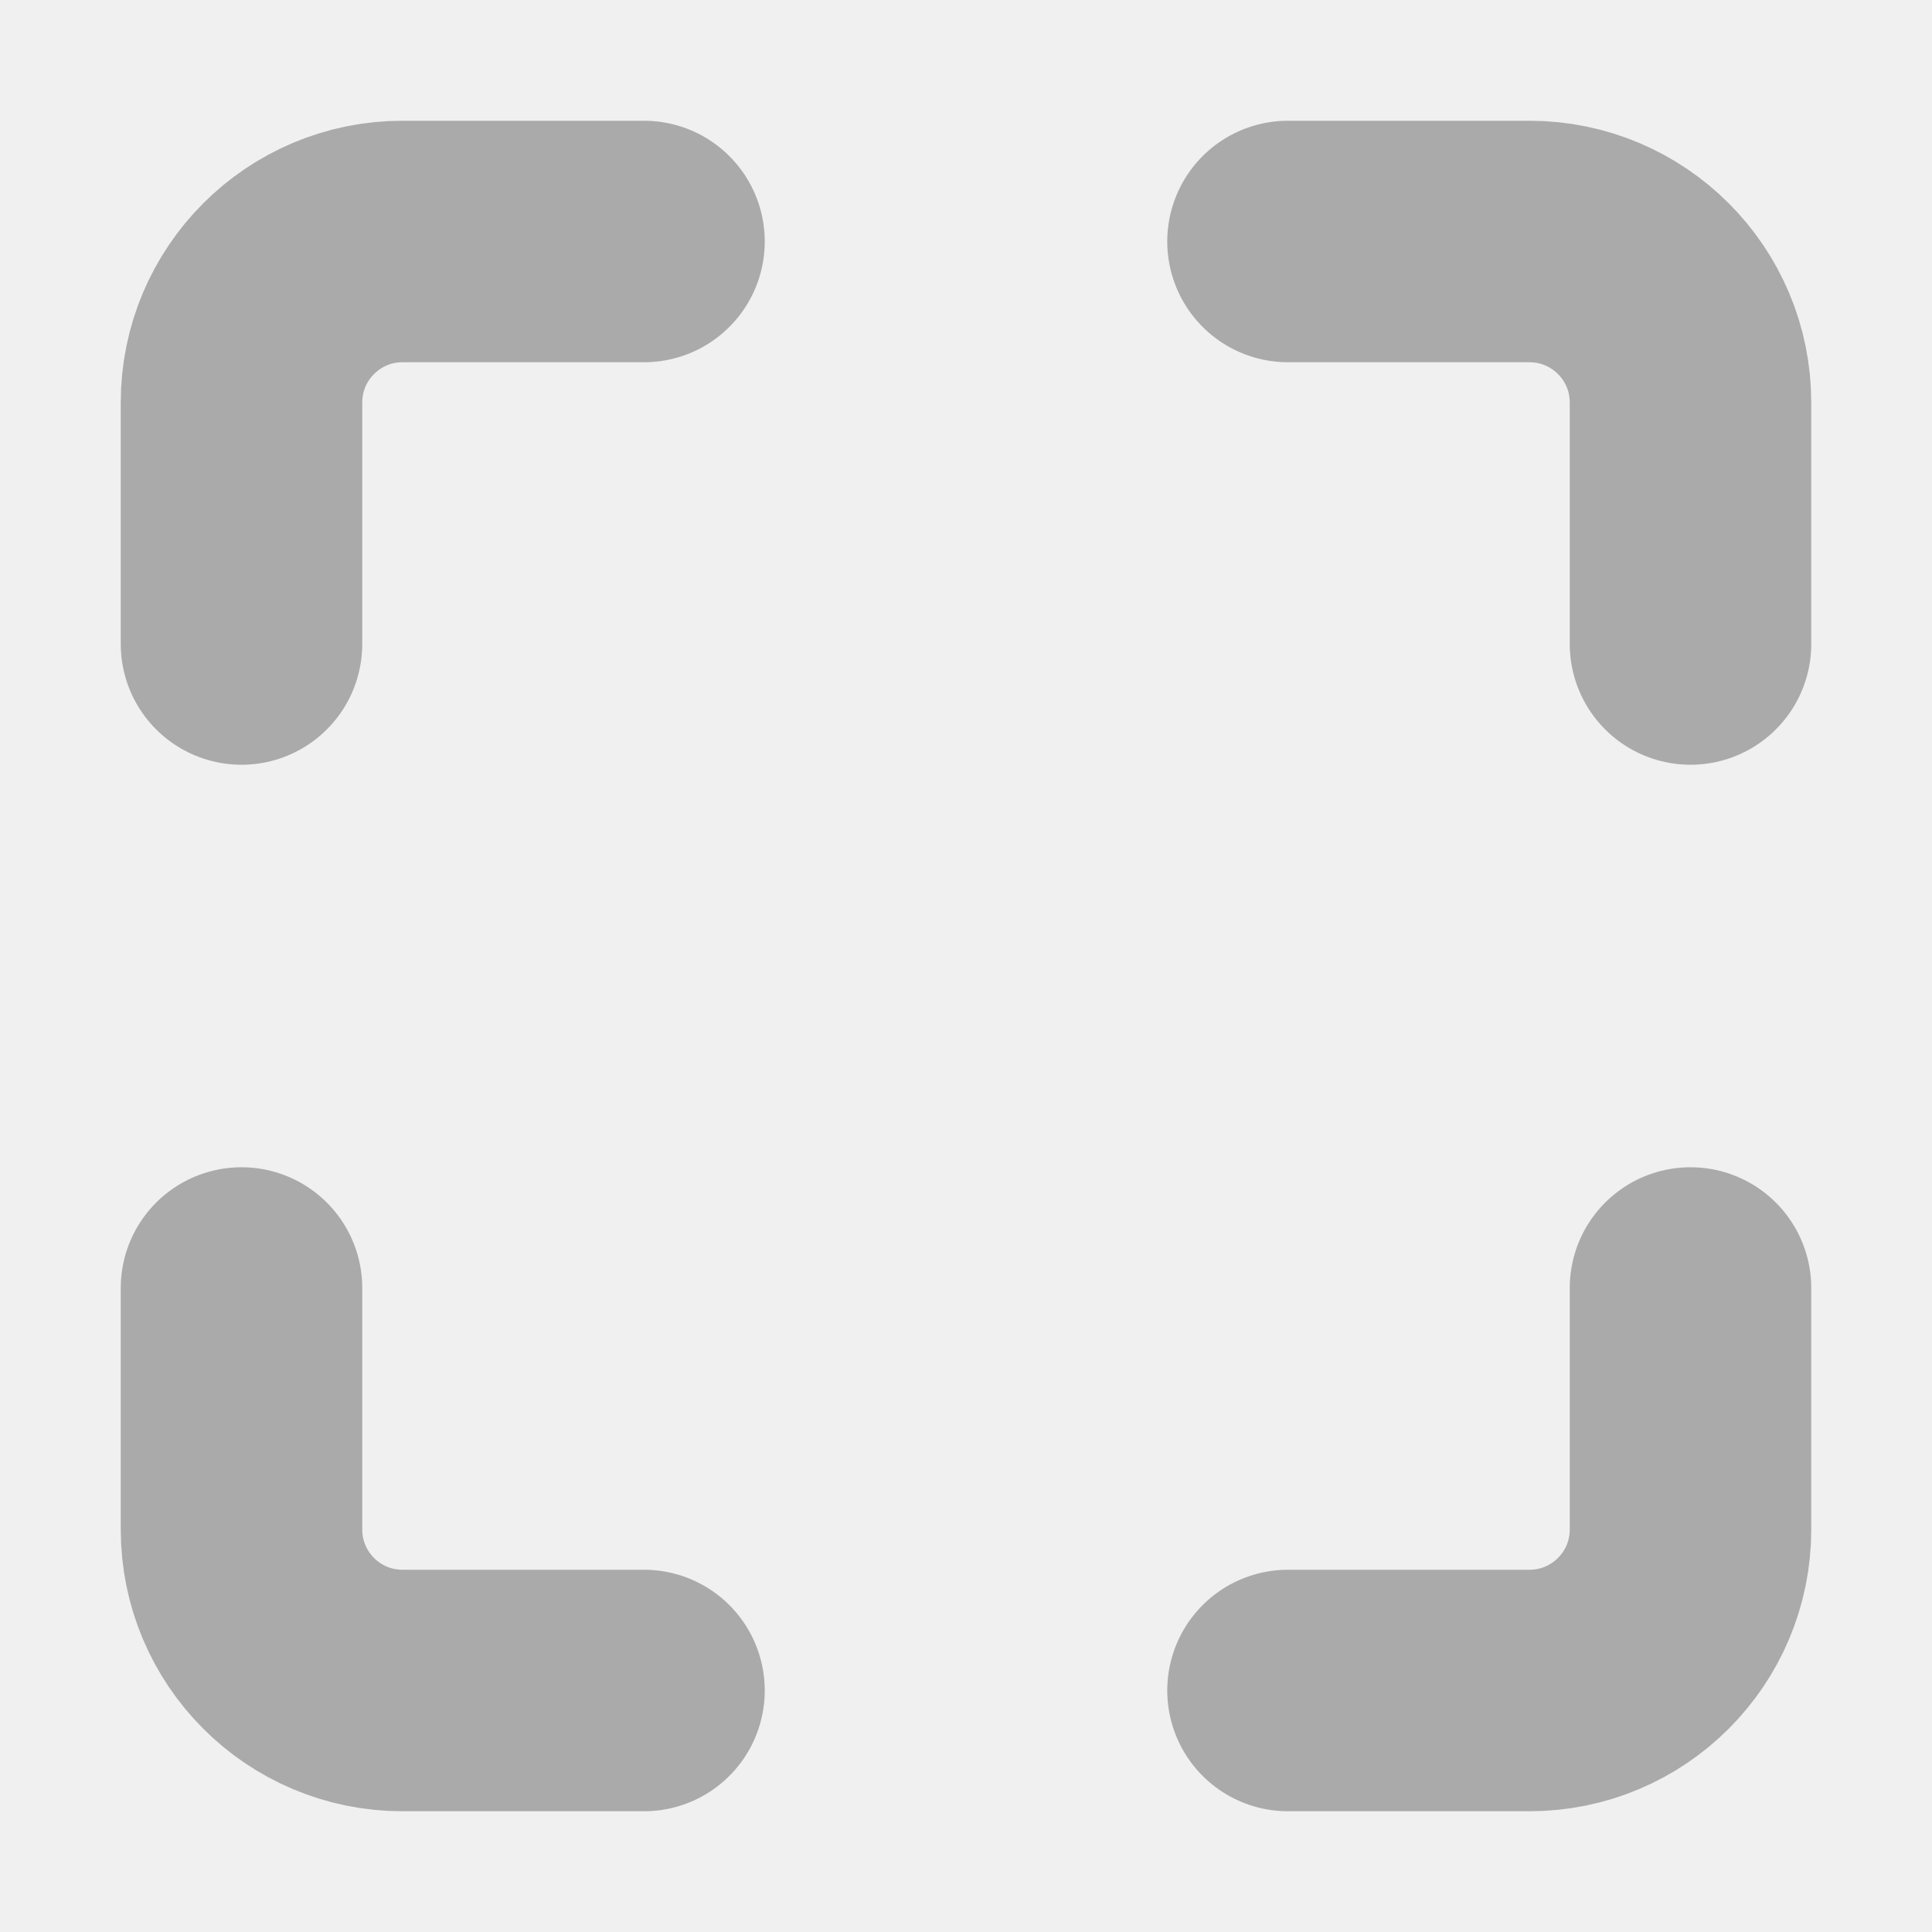
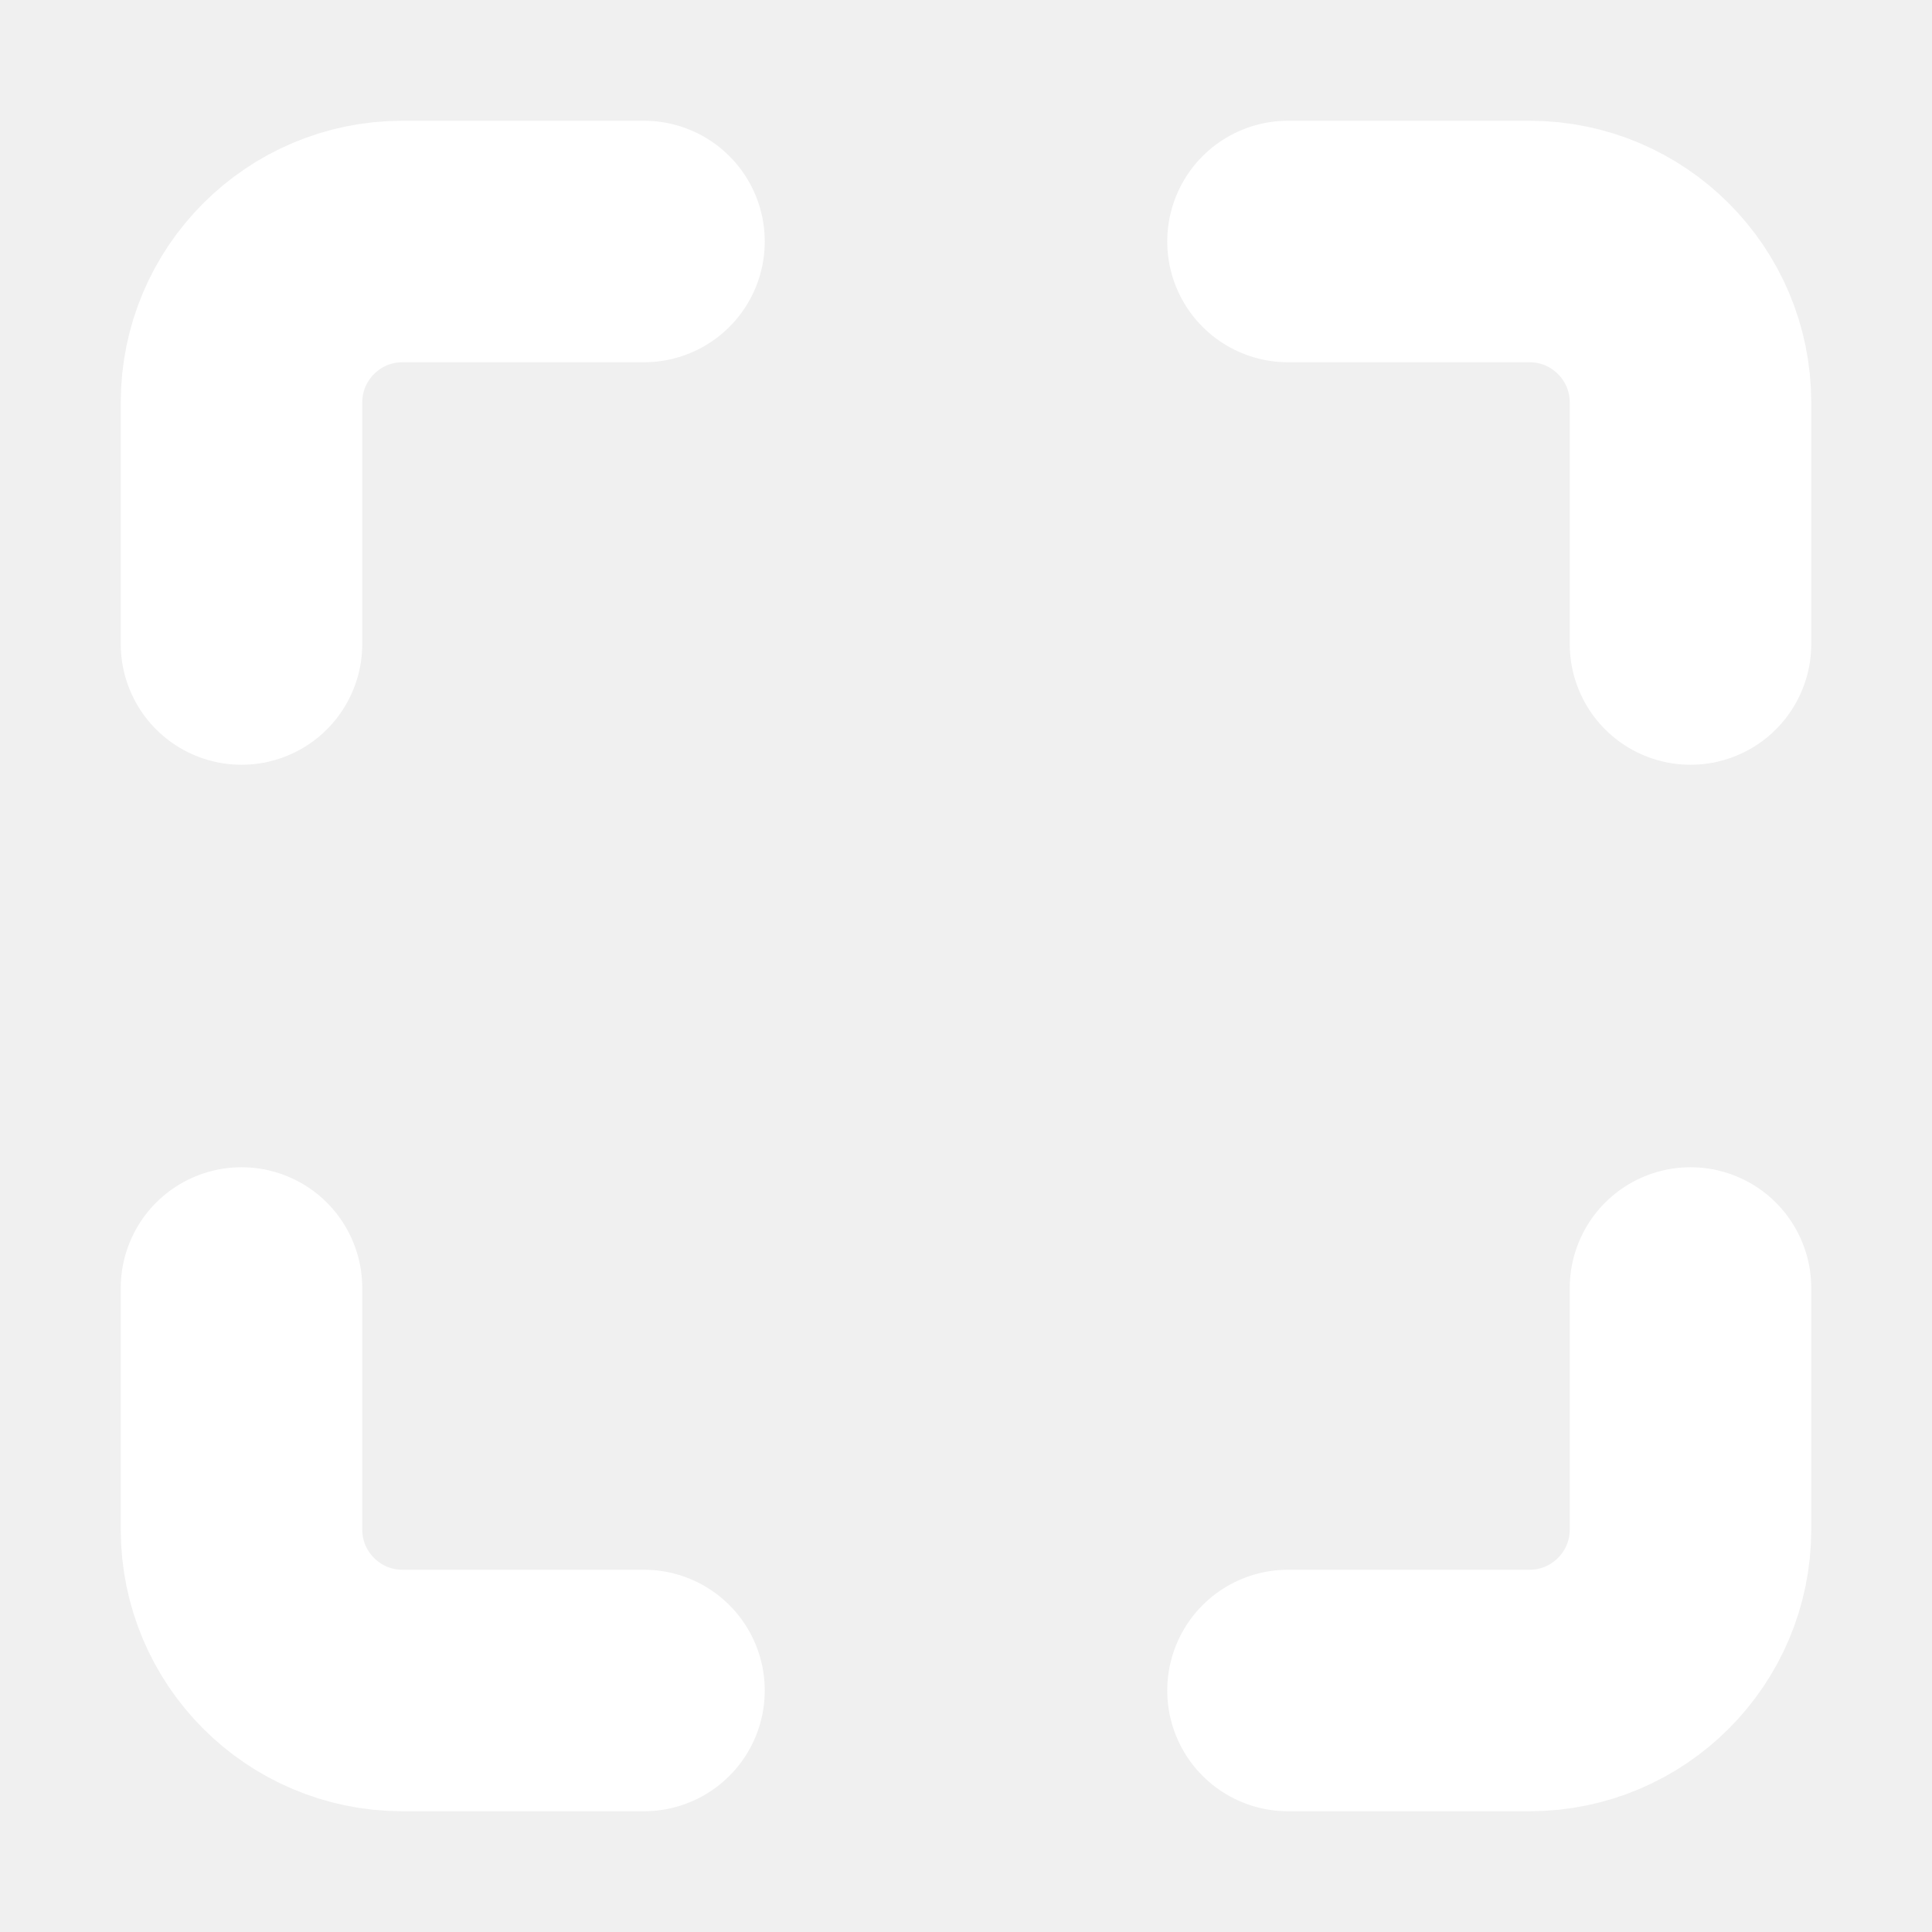
- <svg xmlns="http://www.w3.org/2000/svg" width="28" height="28" viewBox="0 0 24 24" fill="none" stroke="#aaaaaa" stroke-width="3" stroke-linecap="round" stroke-linejoin="round" class="feather feather-maximize">
+ <svg xmlns="http://www.w3.org/2000/svg" width="28" height="28" viewBox="0 0 24 24" fill="none" stroke="#ffffff" stroke-width="3" stroke-linecap="round" stroke-linejoin="round" class="feather feather-maximize">
  <path d="M8 3H5a2 2 0 0 0-2 2v3m18 0V5a2 2 0 0 0-2-2h-3m0 18h3a2 2 0 0 0 2-2v-3M3 16v3a2 2 0 0 0 2 2h3" />
</svg>
